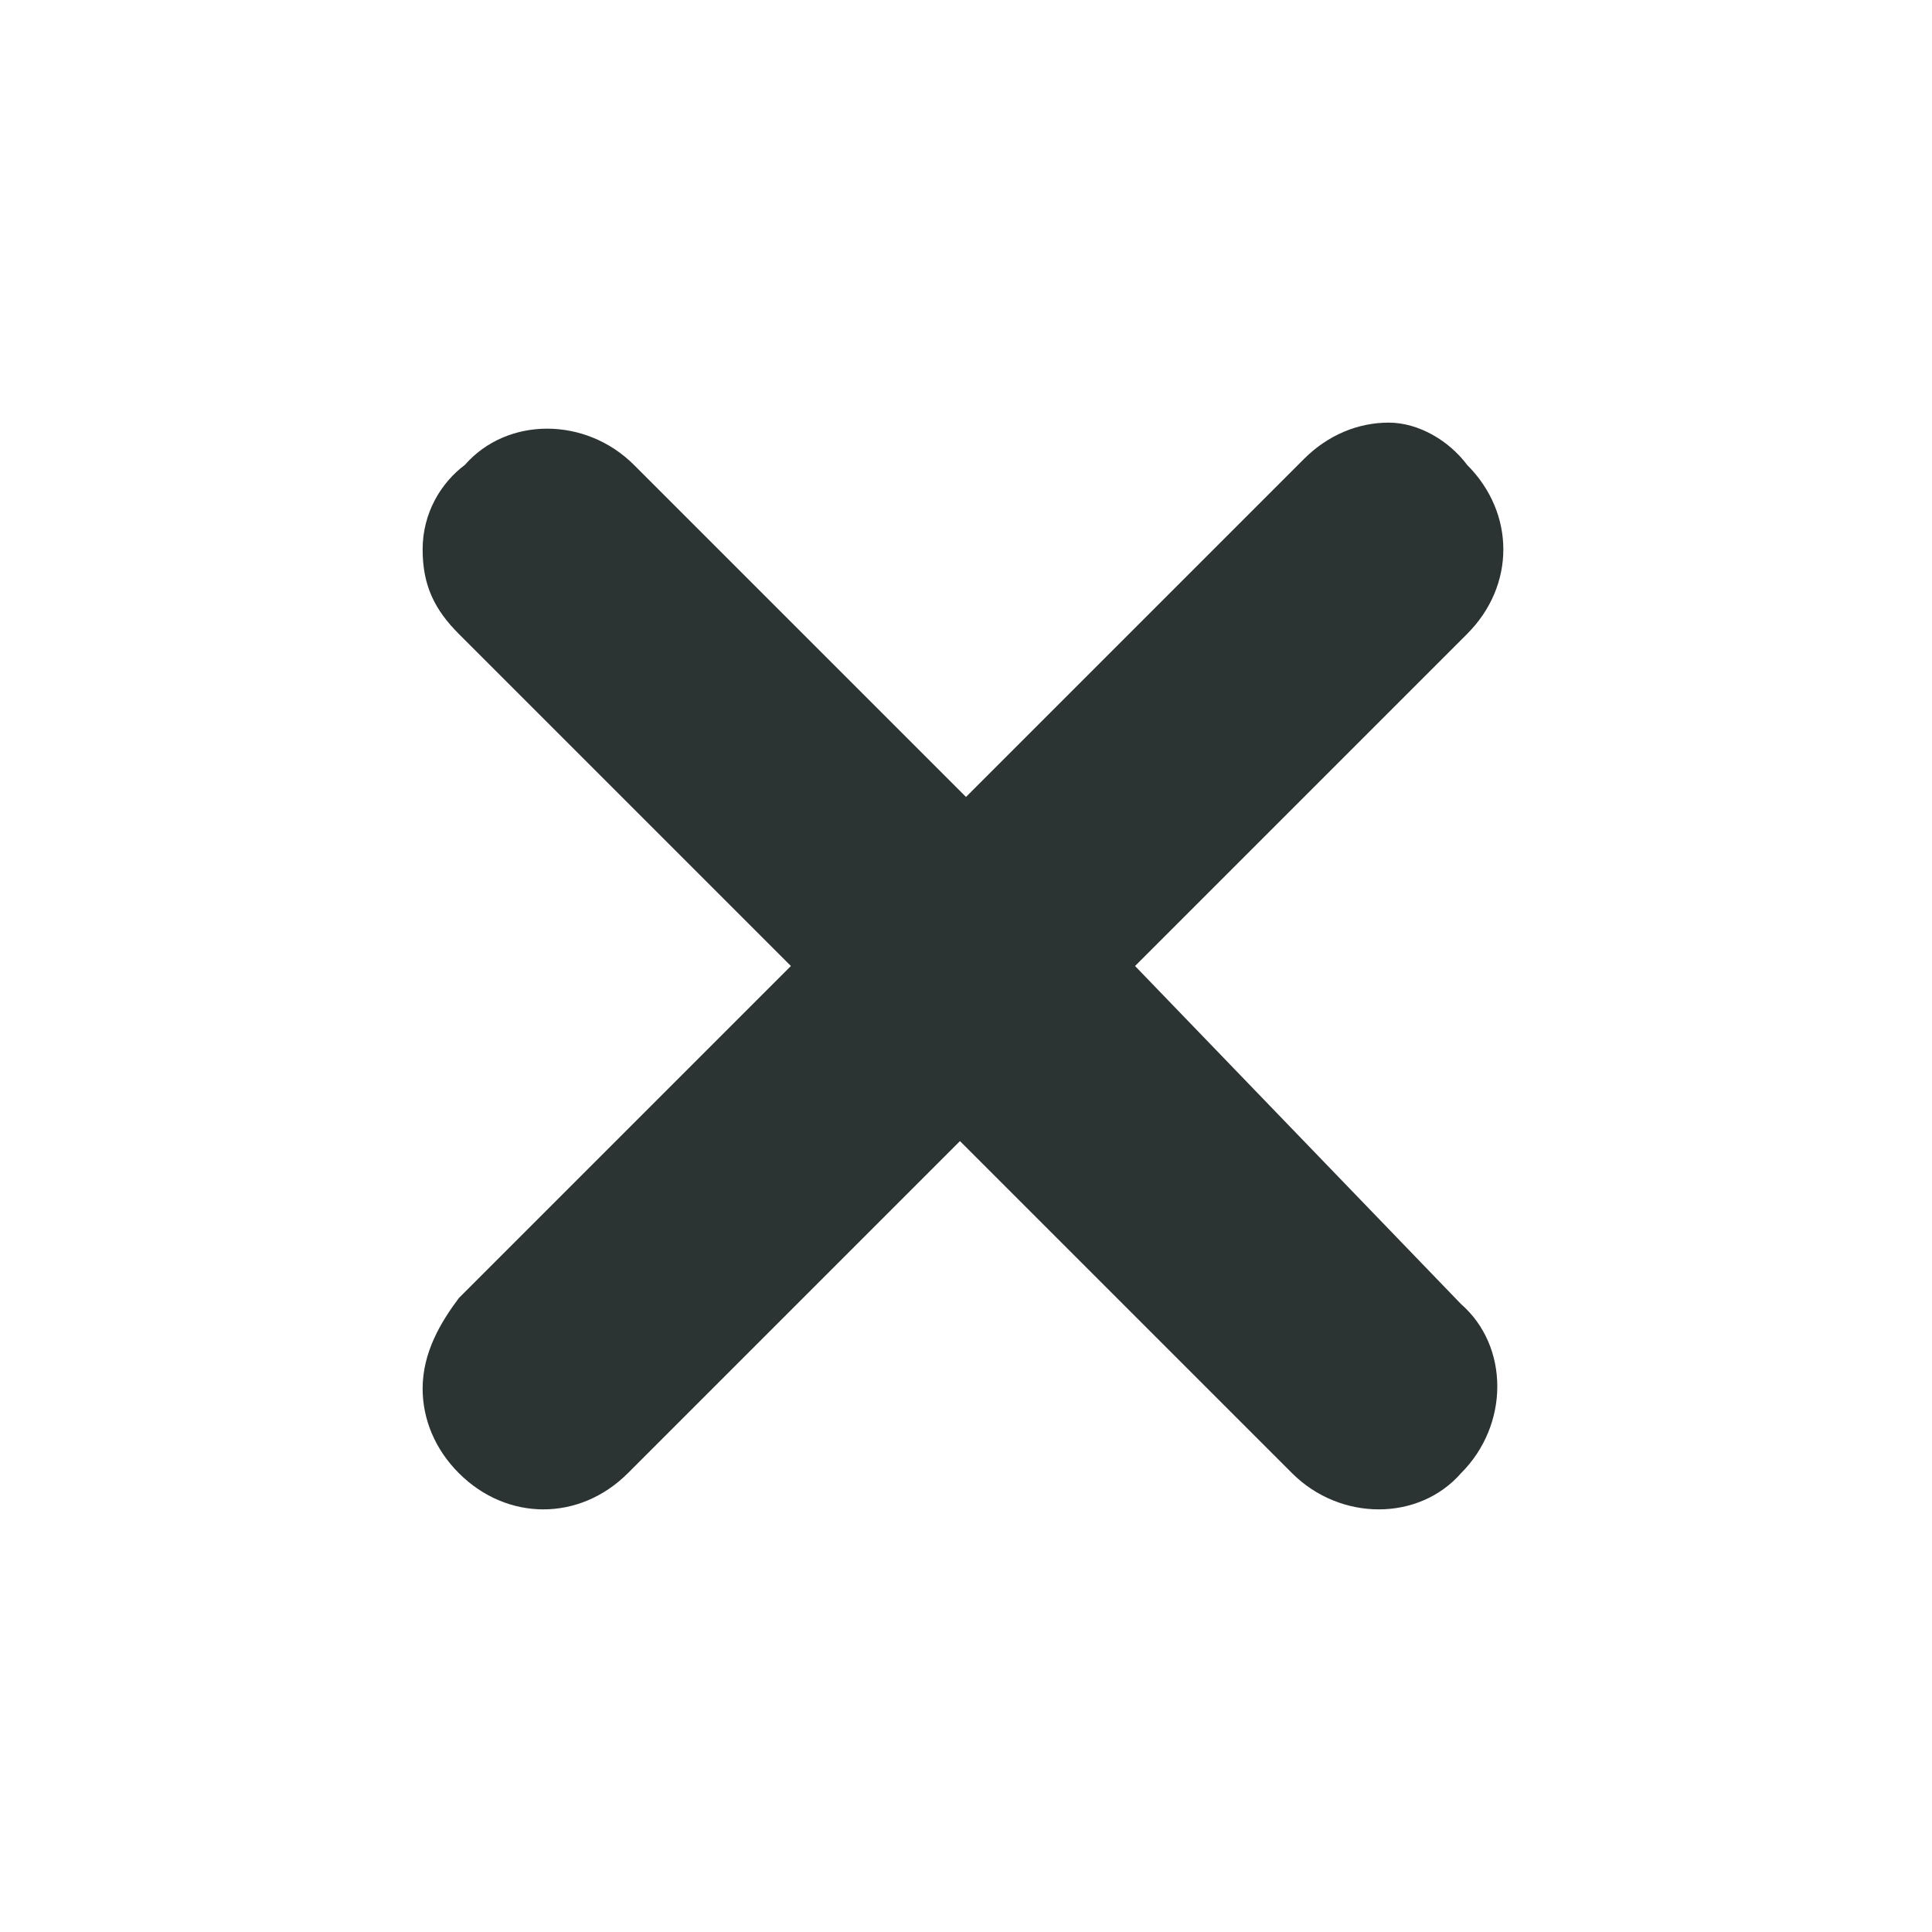
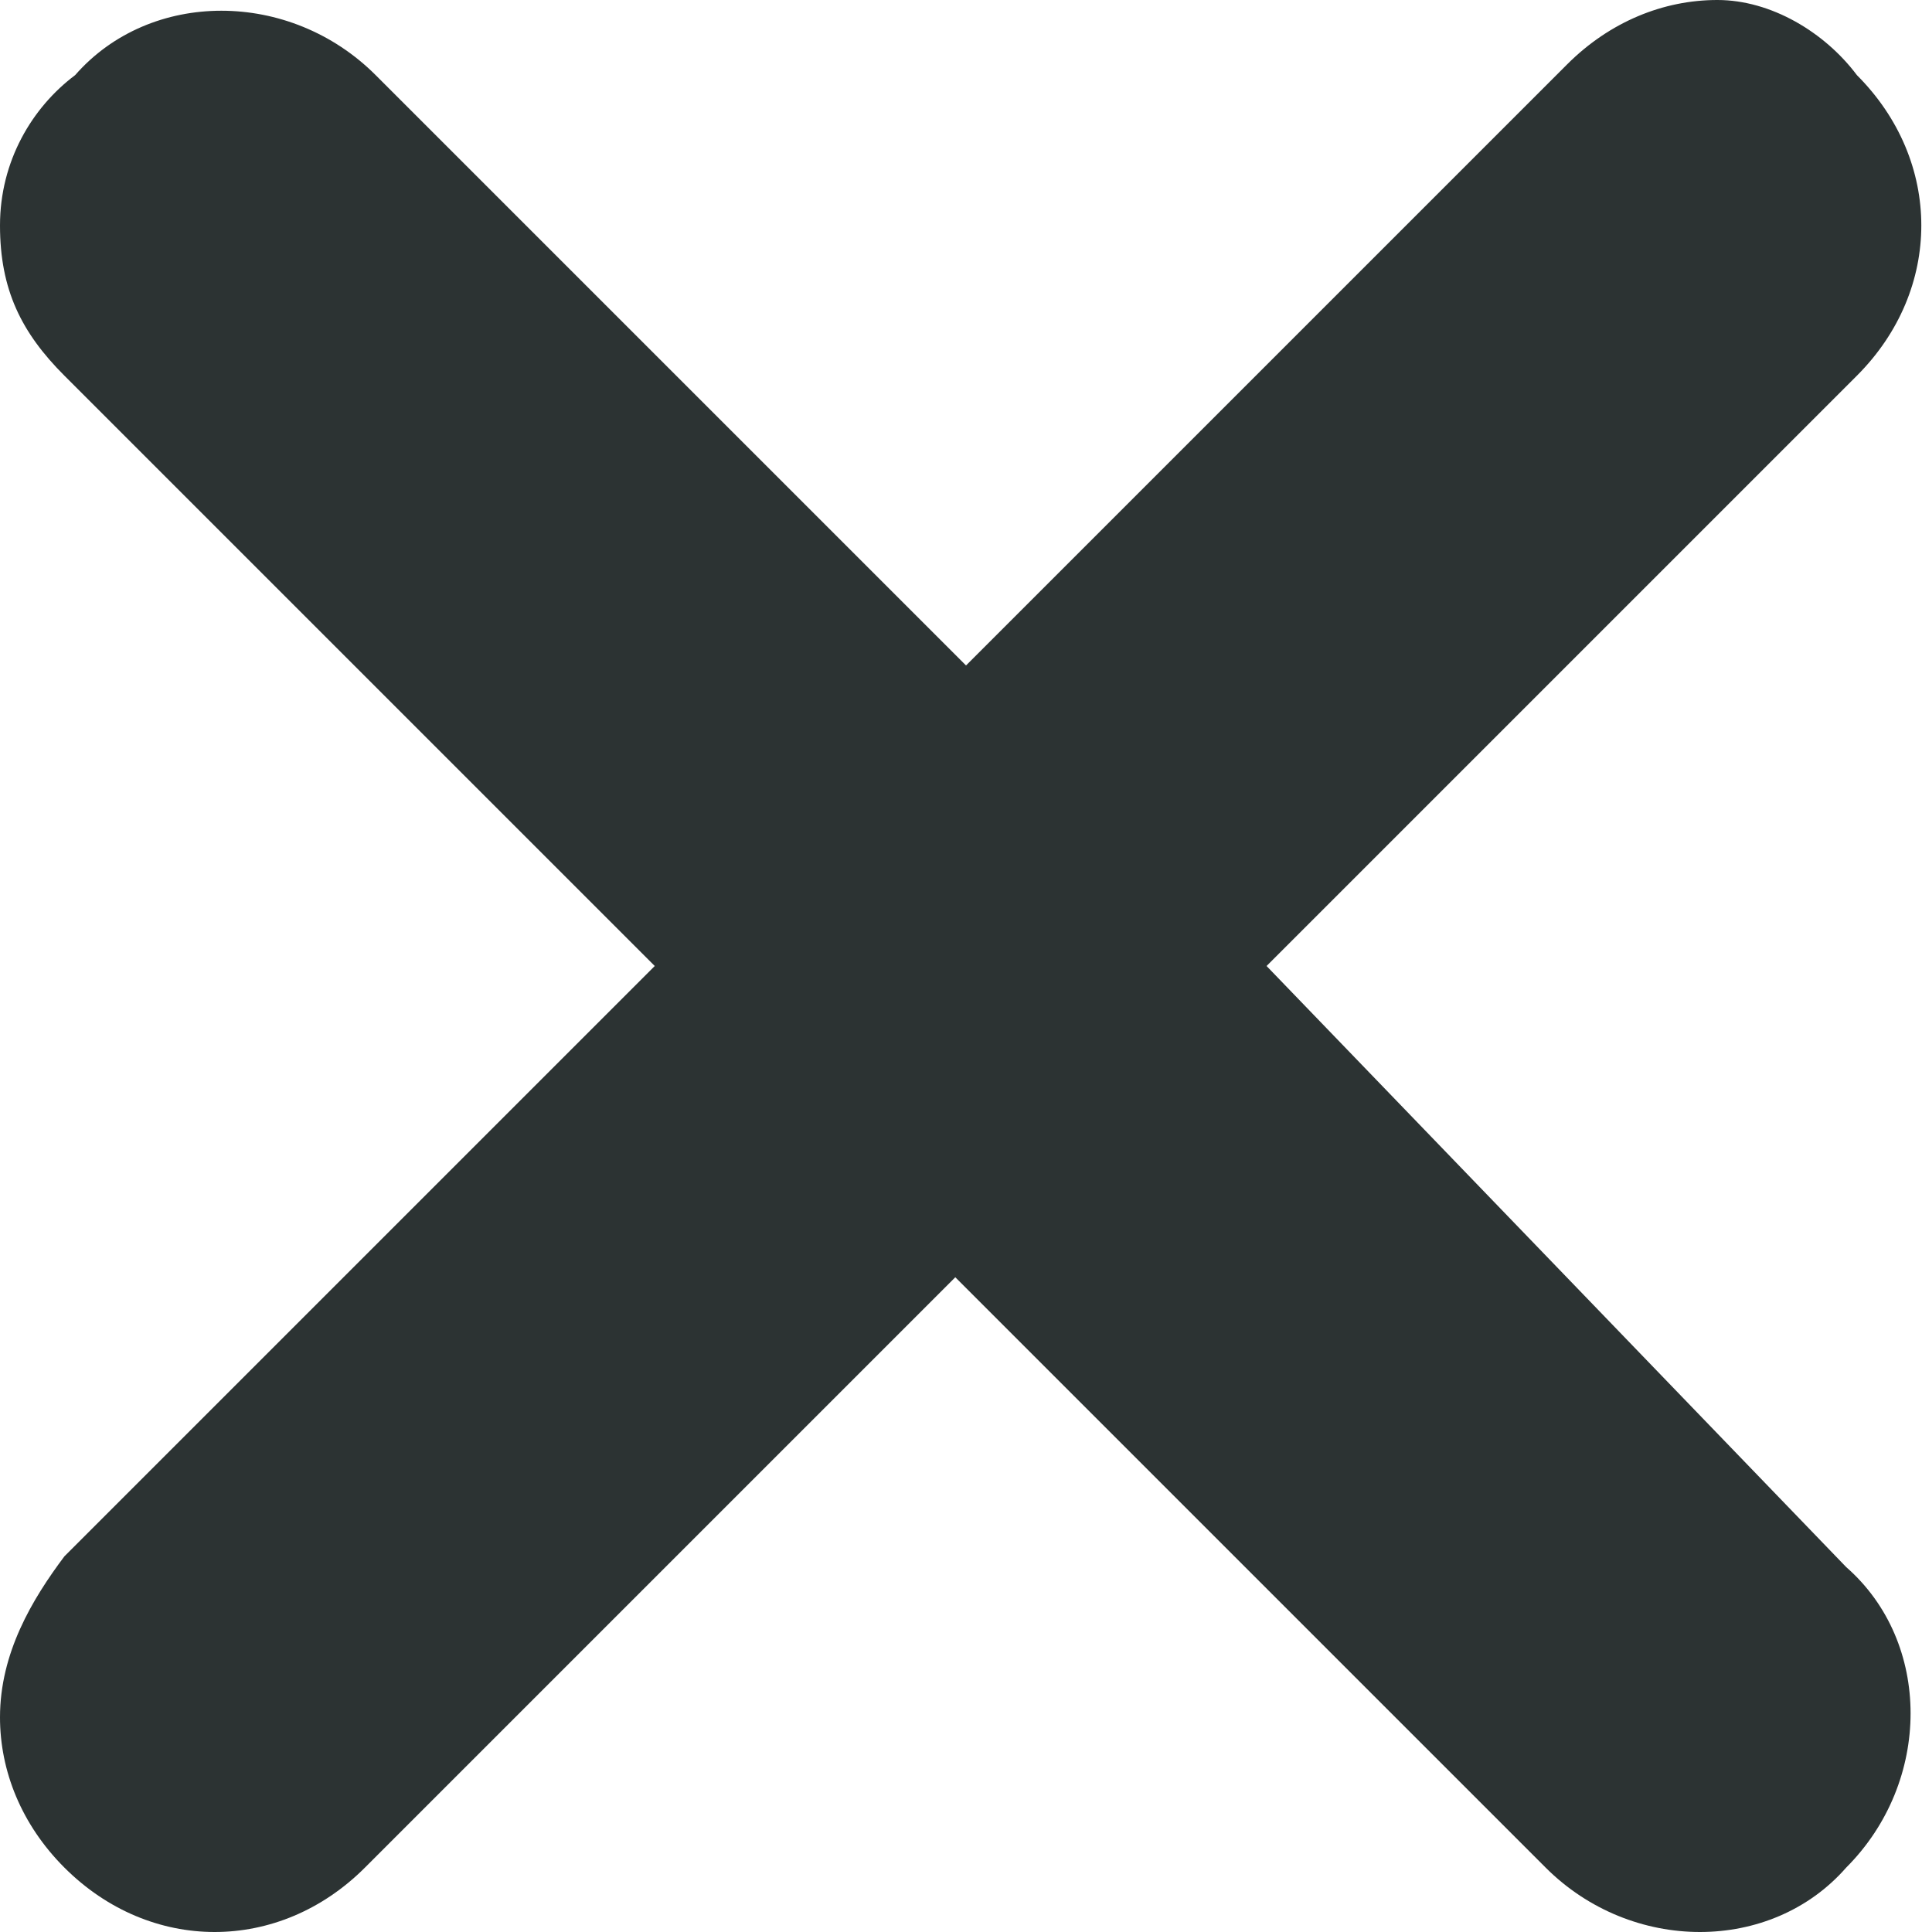
- <svg xmlns="http://www.w3.org/2000/svg" fill="#2c3333" width="100%" height="100%" viewBox="0 0 32 32">
+ <svg xmlns="http://www.w3.org/2000/svg" fill="#2c3333" viewBox="7 7 17.9 18">
  <path d="M18.8,16l5.5-5.5c0.8-0.8,0.8-2,0-2.8l0,0C24,7.3,23.5,7,23,7c-0.5,0-1,0.2-1.4,0.6L16,13.2l-5.5-5.5  c-0.8-0.8-2.1-0.8-2.8,0C7.3,8,7,8.5,7,9.1s0.2,1,0.6,1.4l5.5,5.5l-5.5,5.5C7.3,21.9,7,22.4,7,23c0,0.5,0.2,1,0.6,1.4  C8,24.8,8.5,25,9,25c0.5,0,1-0.2,1.4-0.6l5.5-5.5l5.5,5.5c0.8,0.8,2.1,0.8,2.8,0c0.8-0.8,0.8-2.1,0-2.8L18.8,16z" />
</svg>
